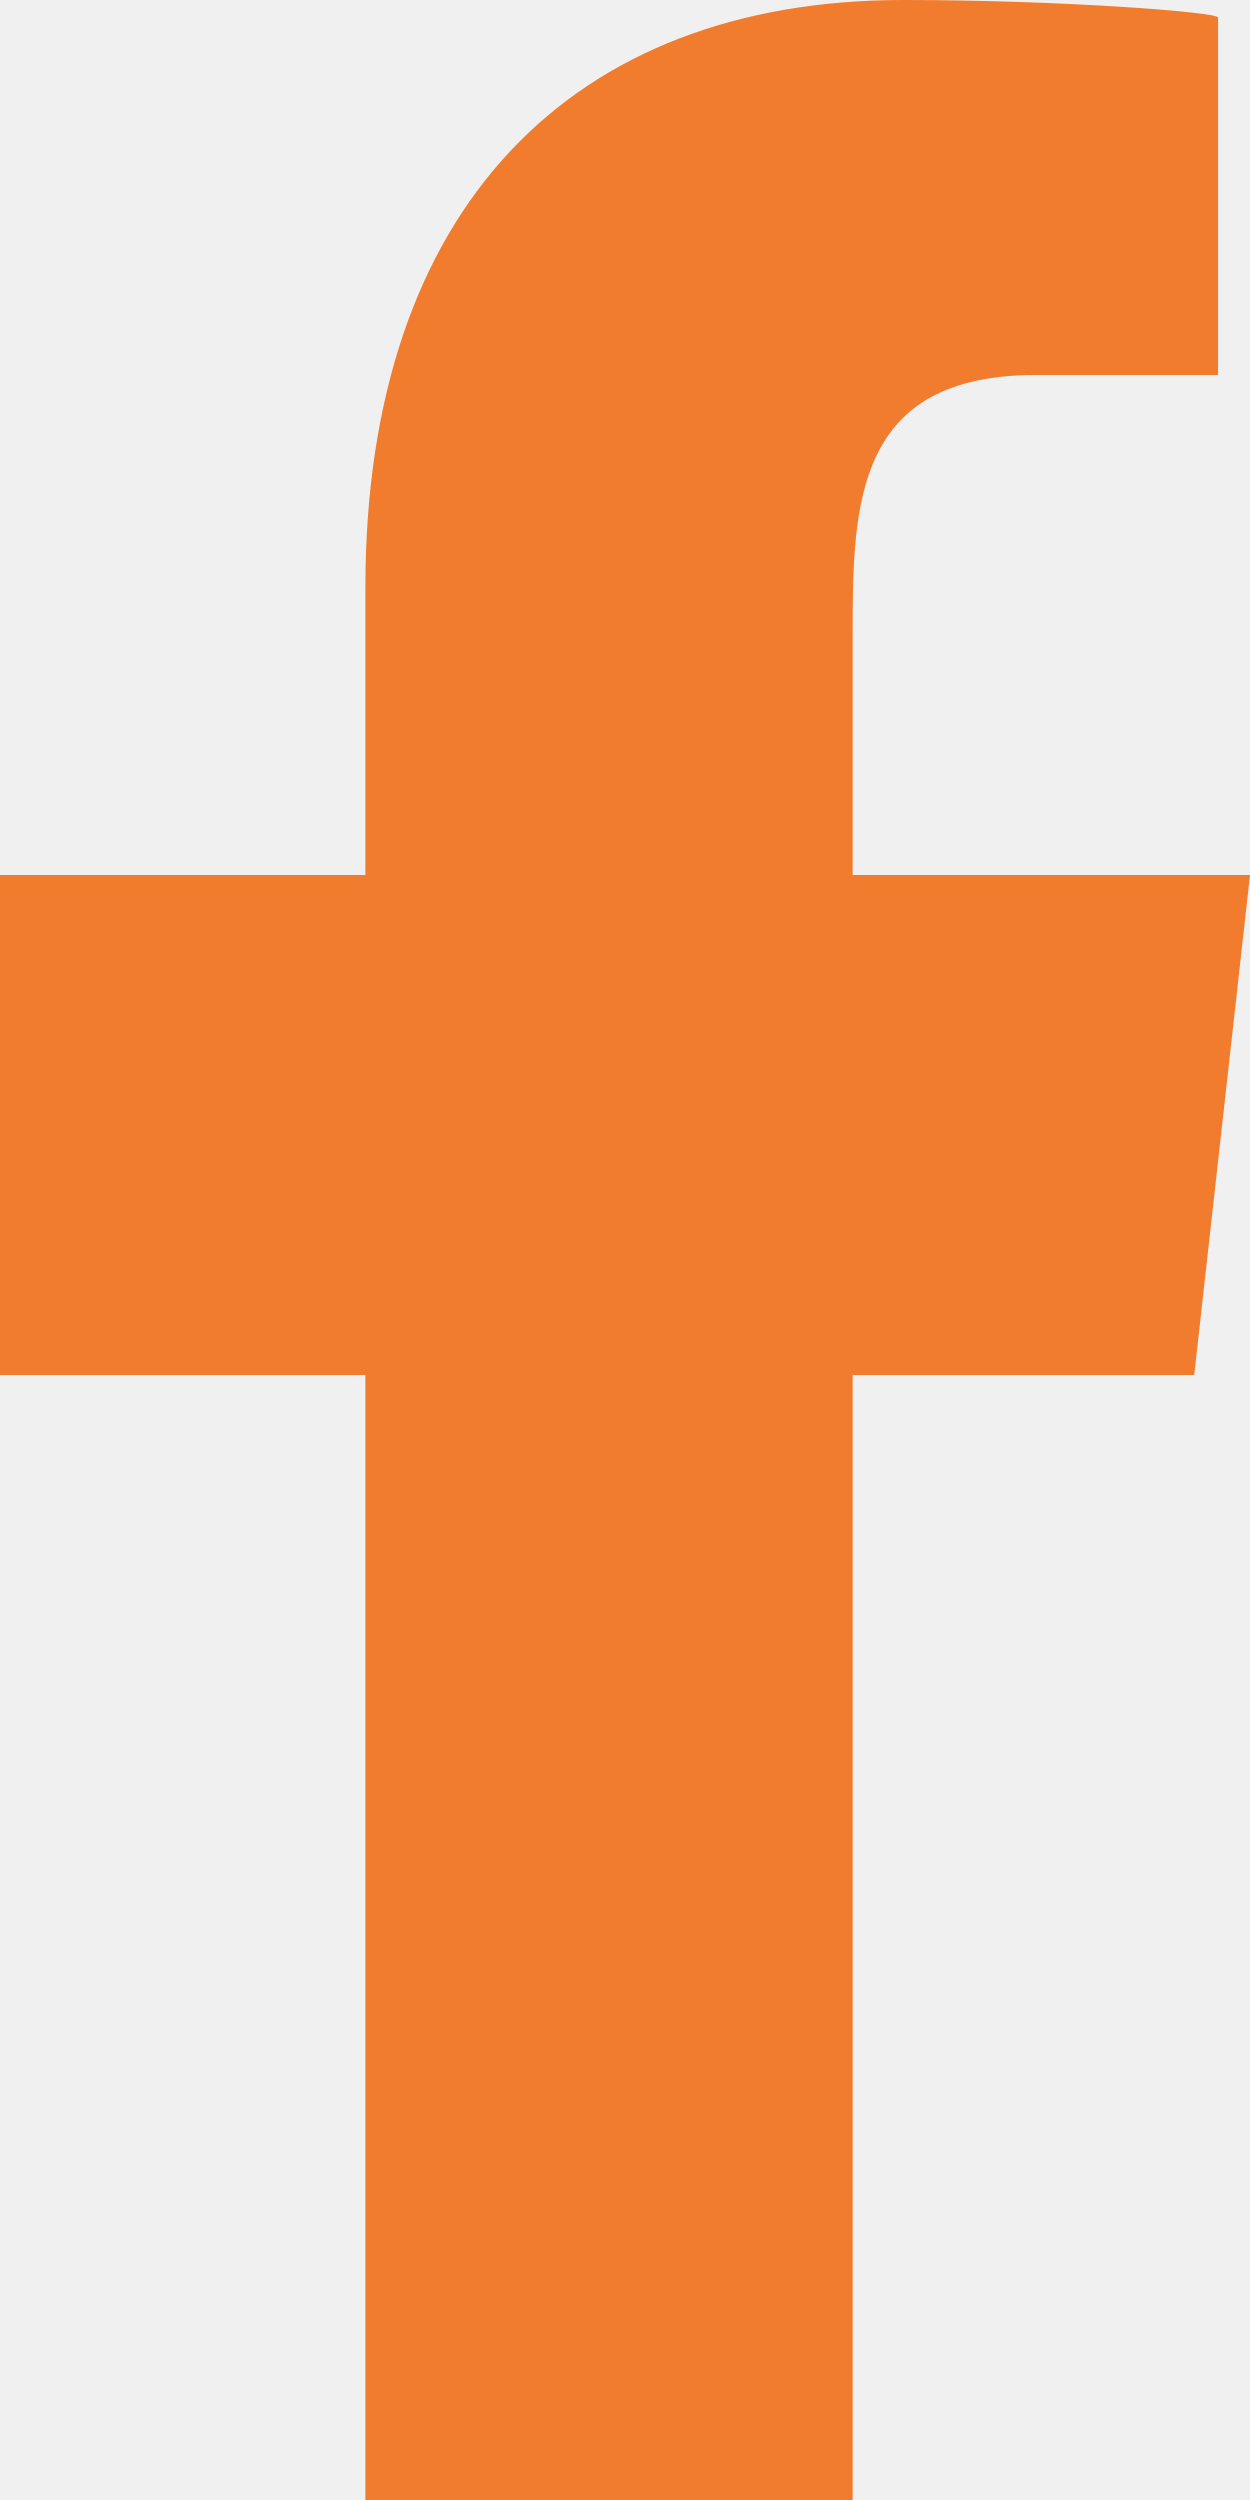
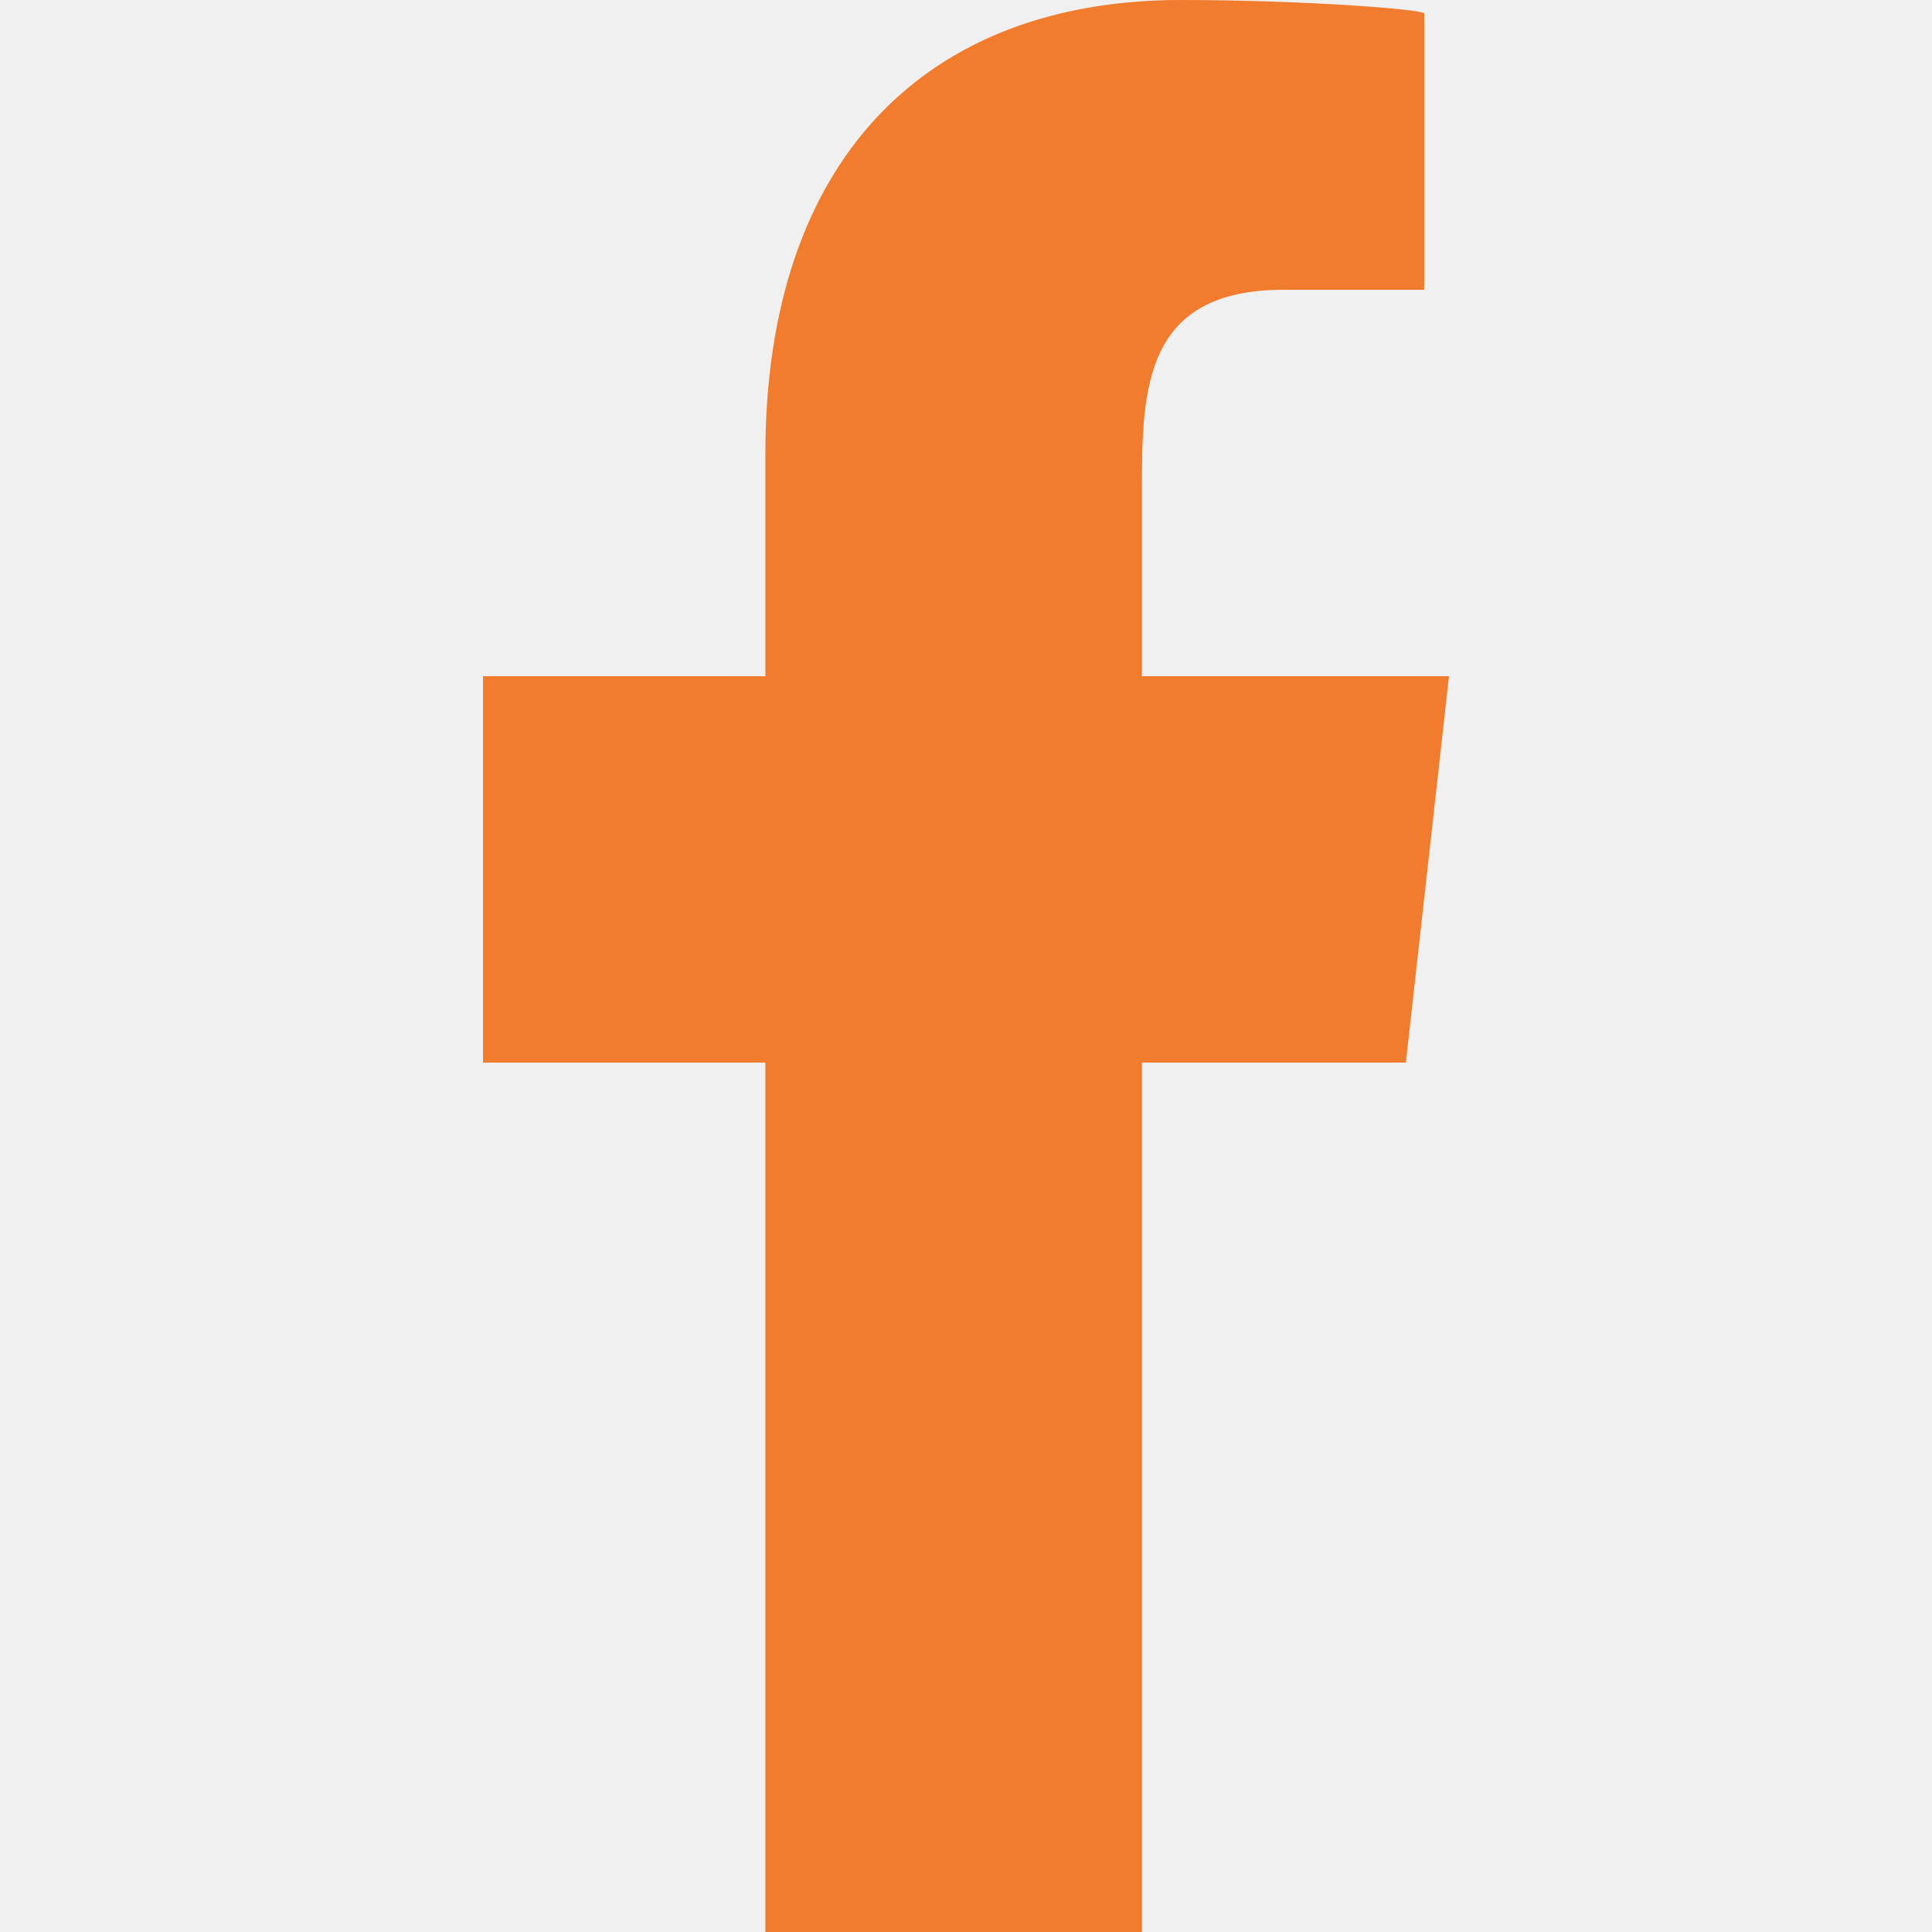
- <svg xmlns="http://www.w3.org/2000/svg" width="16" height="32" fill="none">
-   <path fill="#f17c2d" fill-rule="evenodd" d="M10.914 32V17.6h4.372L16 11.2h-5.086V8.083c0-1.648.042-3.283 2.345-3.283h2.332V.224c0-.069-2.003-.224-4.03-.224-4.233 0-6.884 2.652-6.884 7.52v3.68H0v6.4h4.677V32z" clip-rule="evenodd" />
+ <svg xmlns="http://www.w3.org/2000/svg" width="32" height="32" viewBox="0 0 32 32" fill="none">
+   <g clip-path="url(#clip0_451_16547)">
+     <path fill-rule="evenodd" clip-rule="evenodd" d="M18.914 32V17.6H23.286L24 11.2H18.914V8.083C18.914 6.435 18.956 4.8 21.259 4.8H23.591V0.224C23.591 0.155 21.588 0 19.561 0C15.328 0 12.677 2.652 12.677 7.52V11.2H8V17.6H12.677V32H18.914Z" fill="#F17C2D" />
+   </g>
+   <defs>
+     <clipPath id="clip0_451_16547">
+       <rect width="32" height="32" fill="white" />
+     </clipPath>
+   </defs>
</svg>
